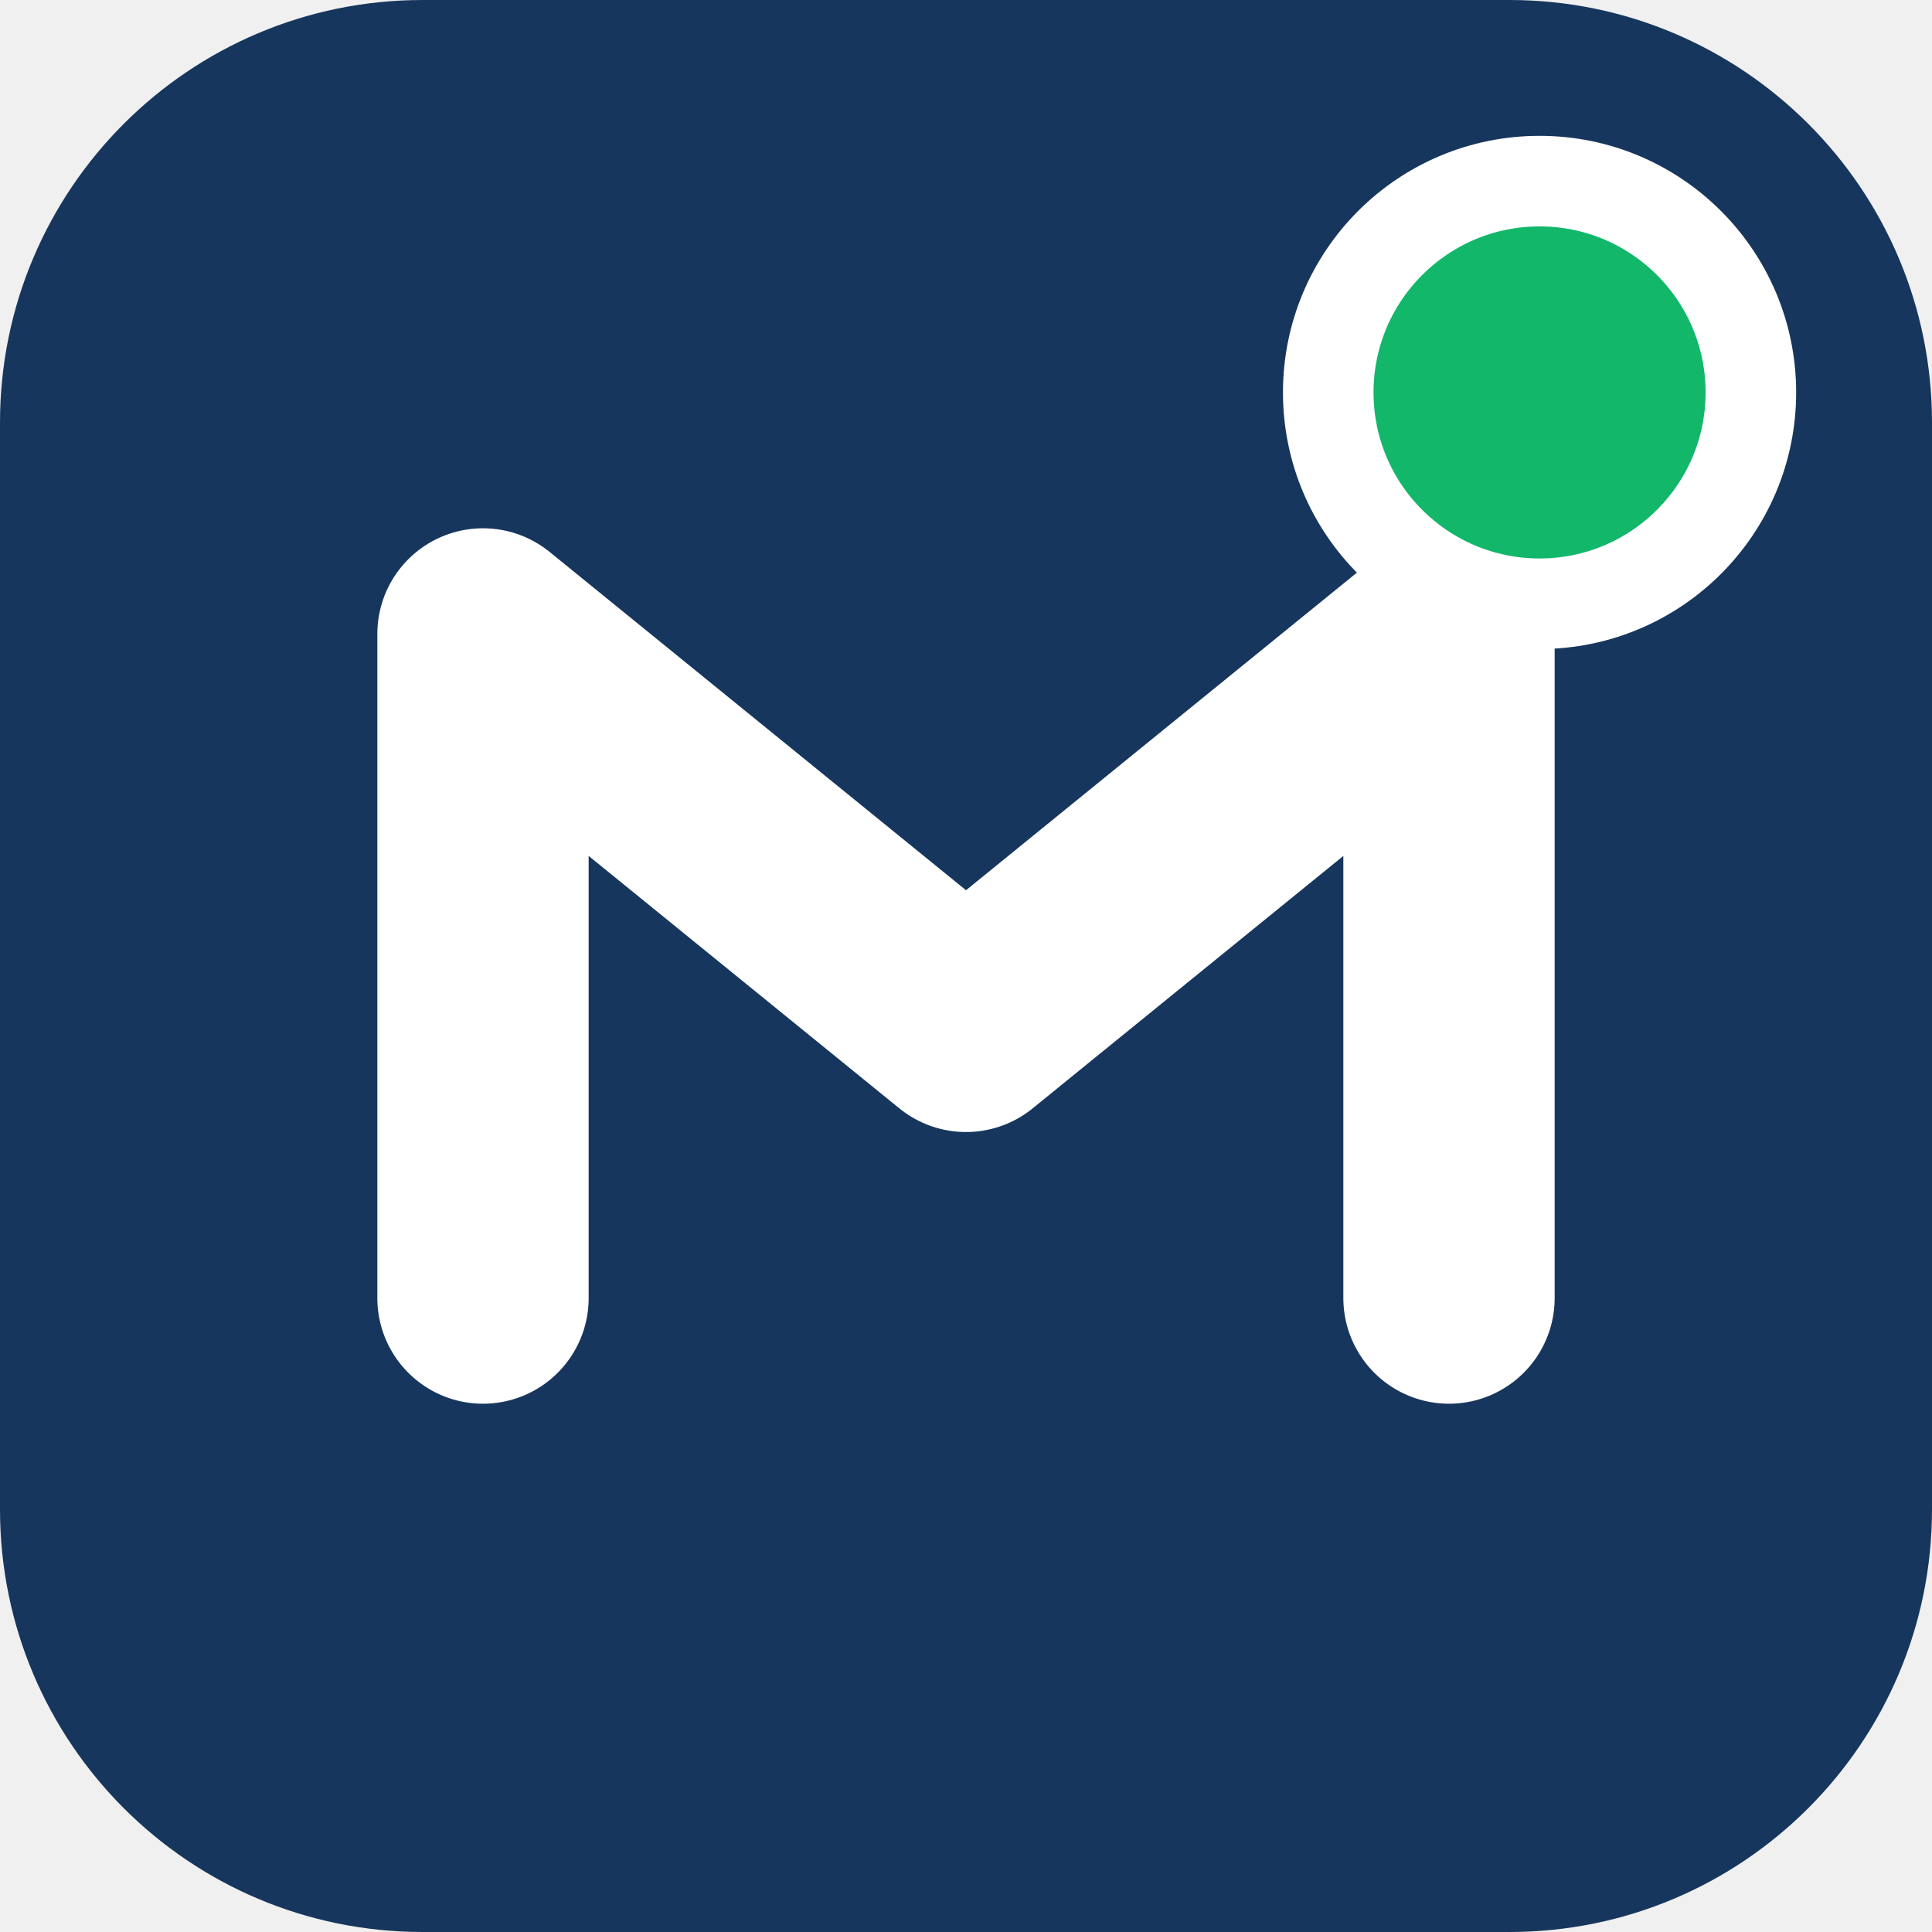
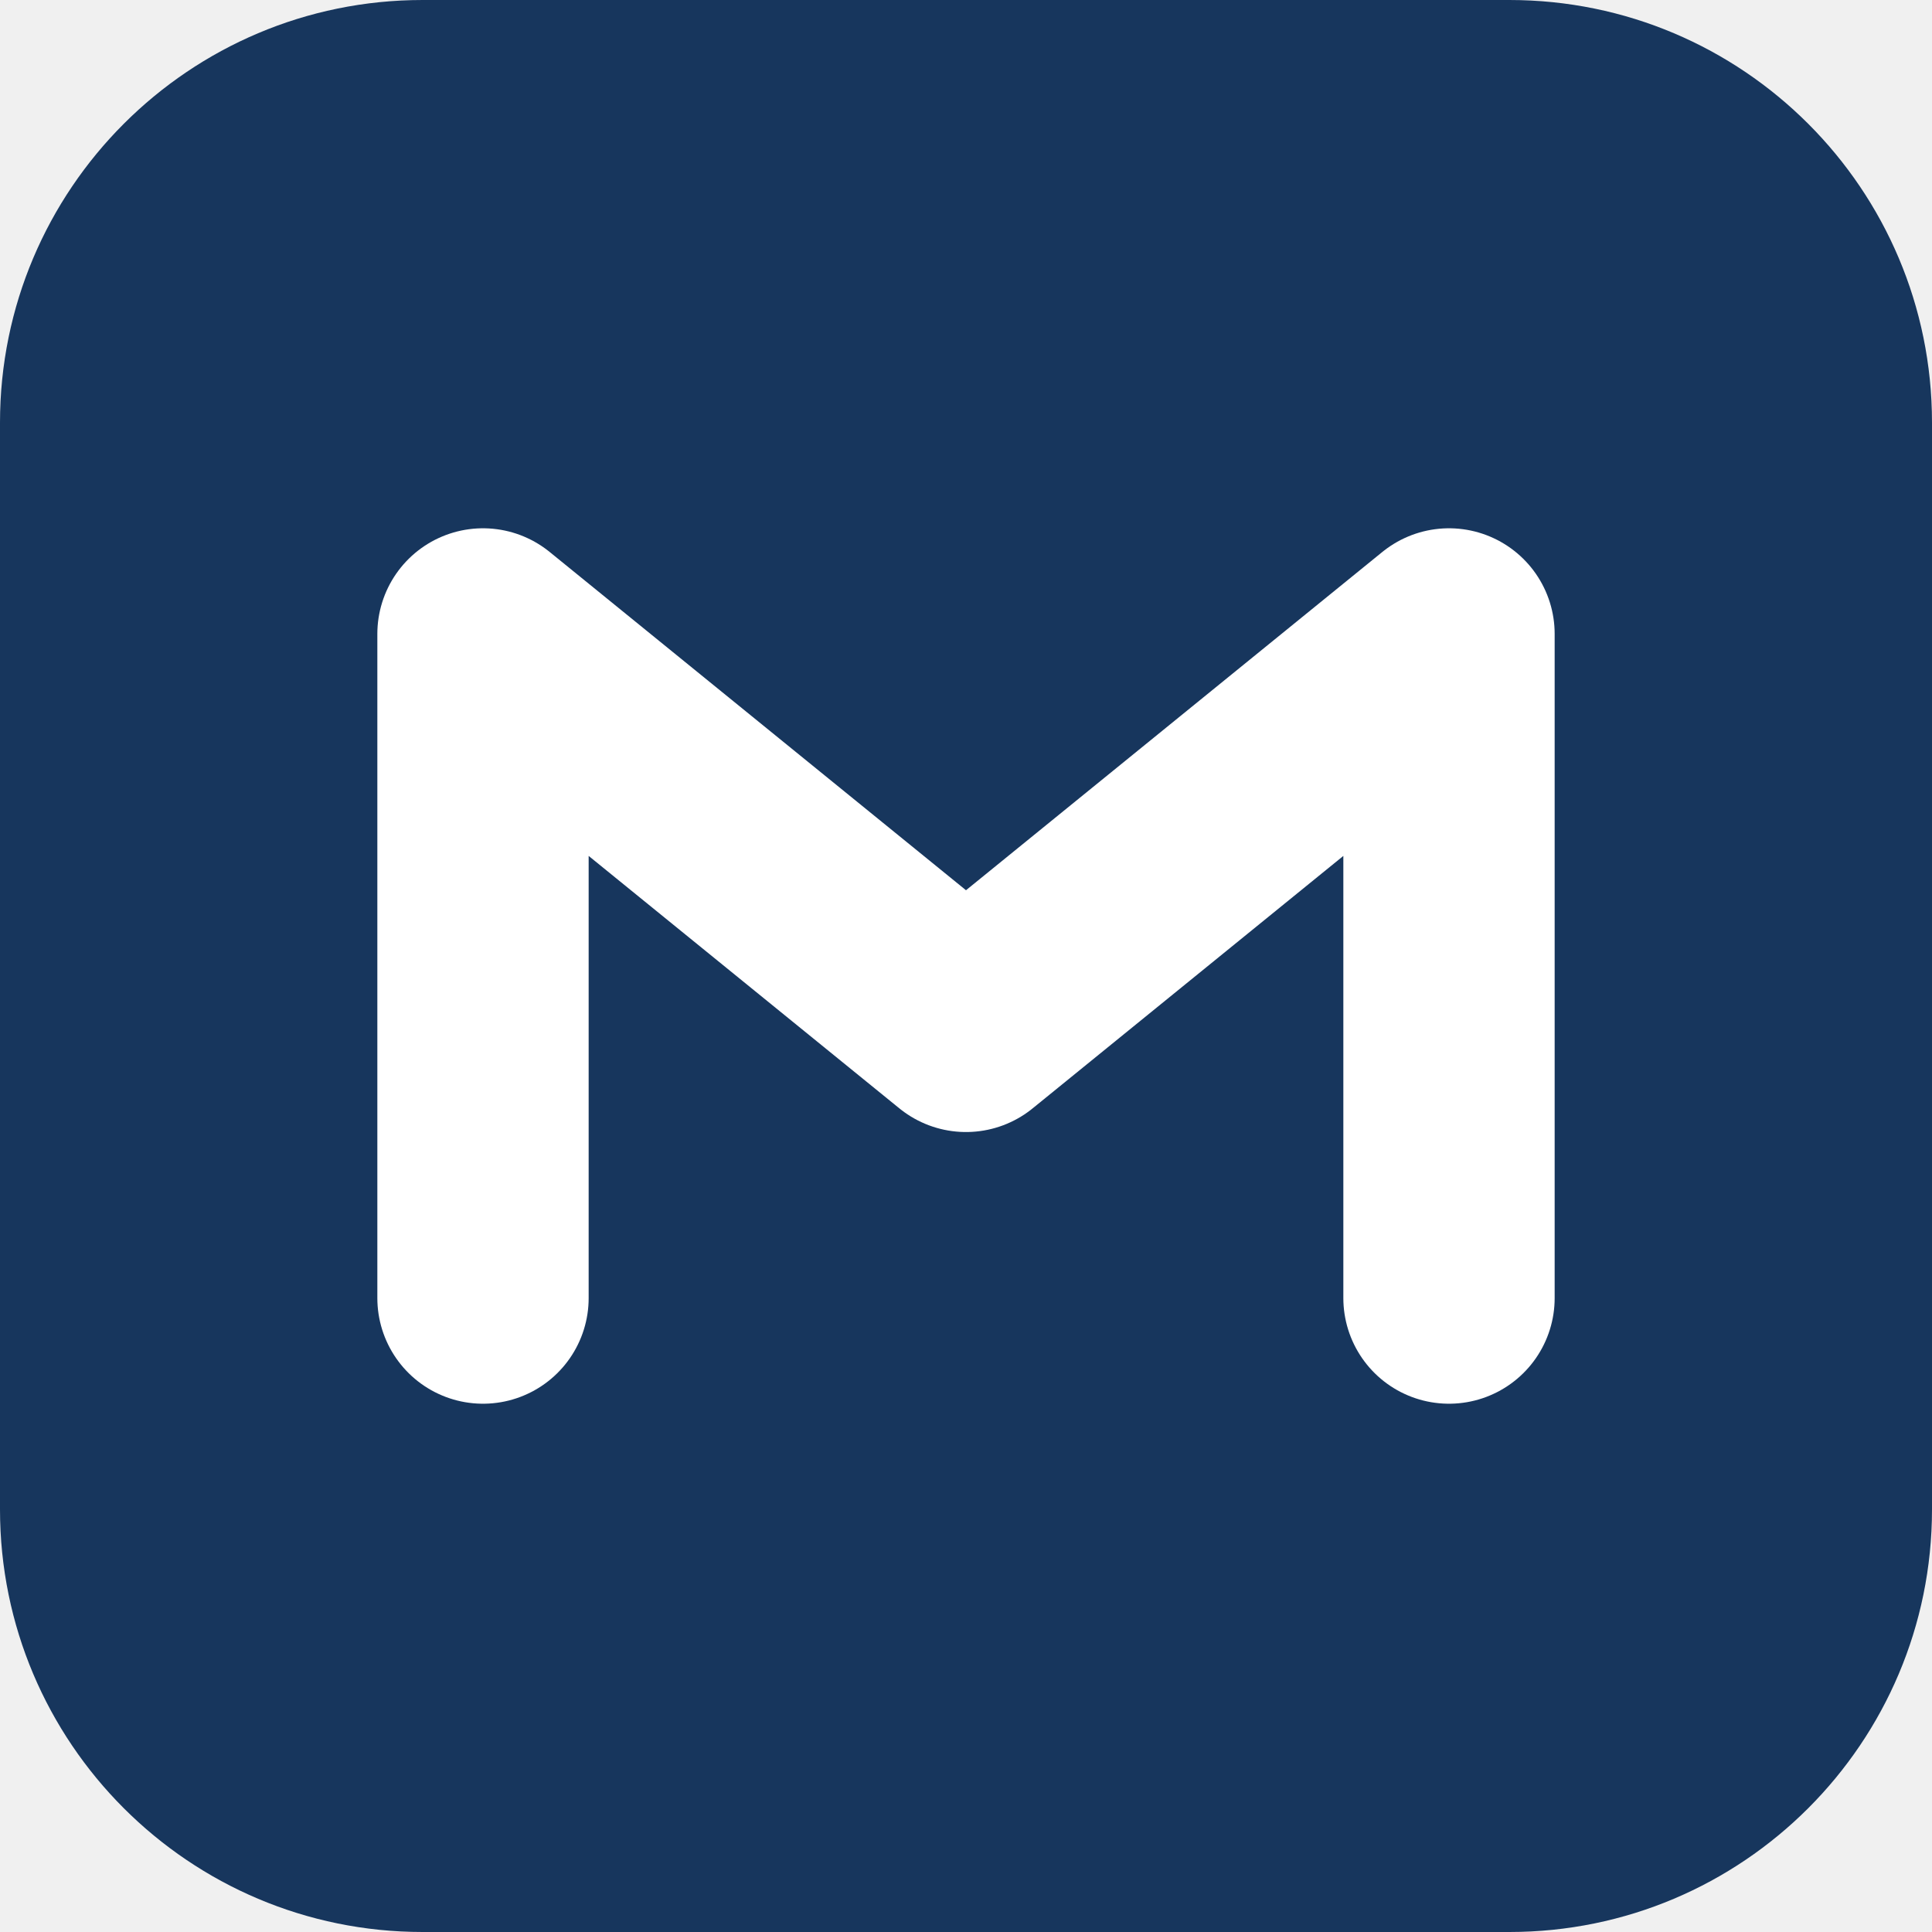
<svg xmlns="http://www.w3.org/2000/svg" viewBox="0 0 64 64">
  <rect width="64" height="64" rx="14" fill="#17365d" />
  <path d="M16 43V21l16 13 16-13v22" fill="none" stroke="#fff" stroke-width="7" stroke-linecap="round" stroke-linejoin="round" />
-   <circle cx="51" cy="13" r="7" fill="#12b76a" stroke="#fff" stroke-width="3" />
</svg>
